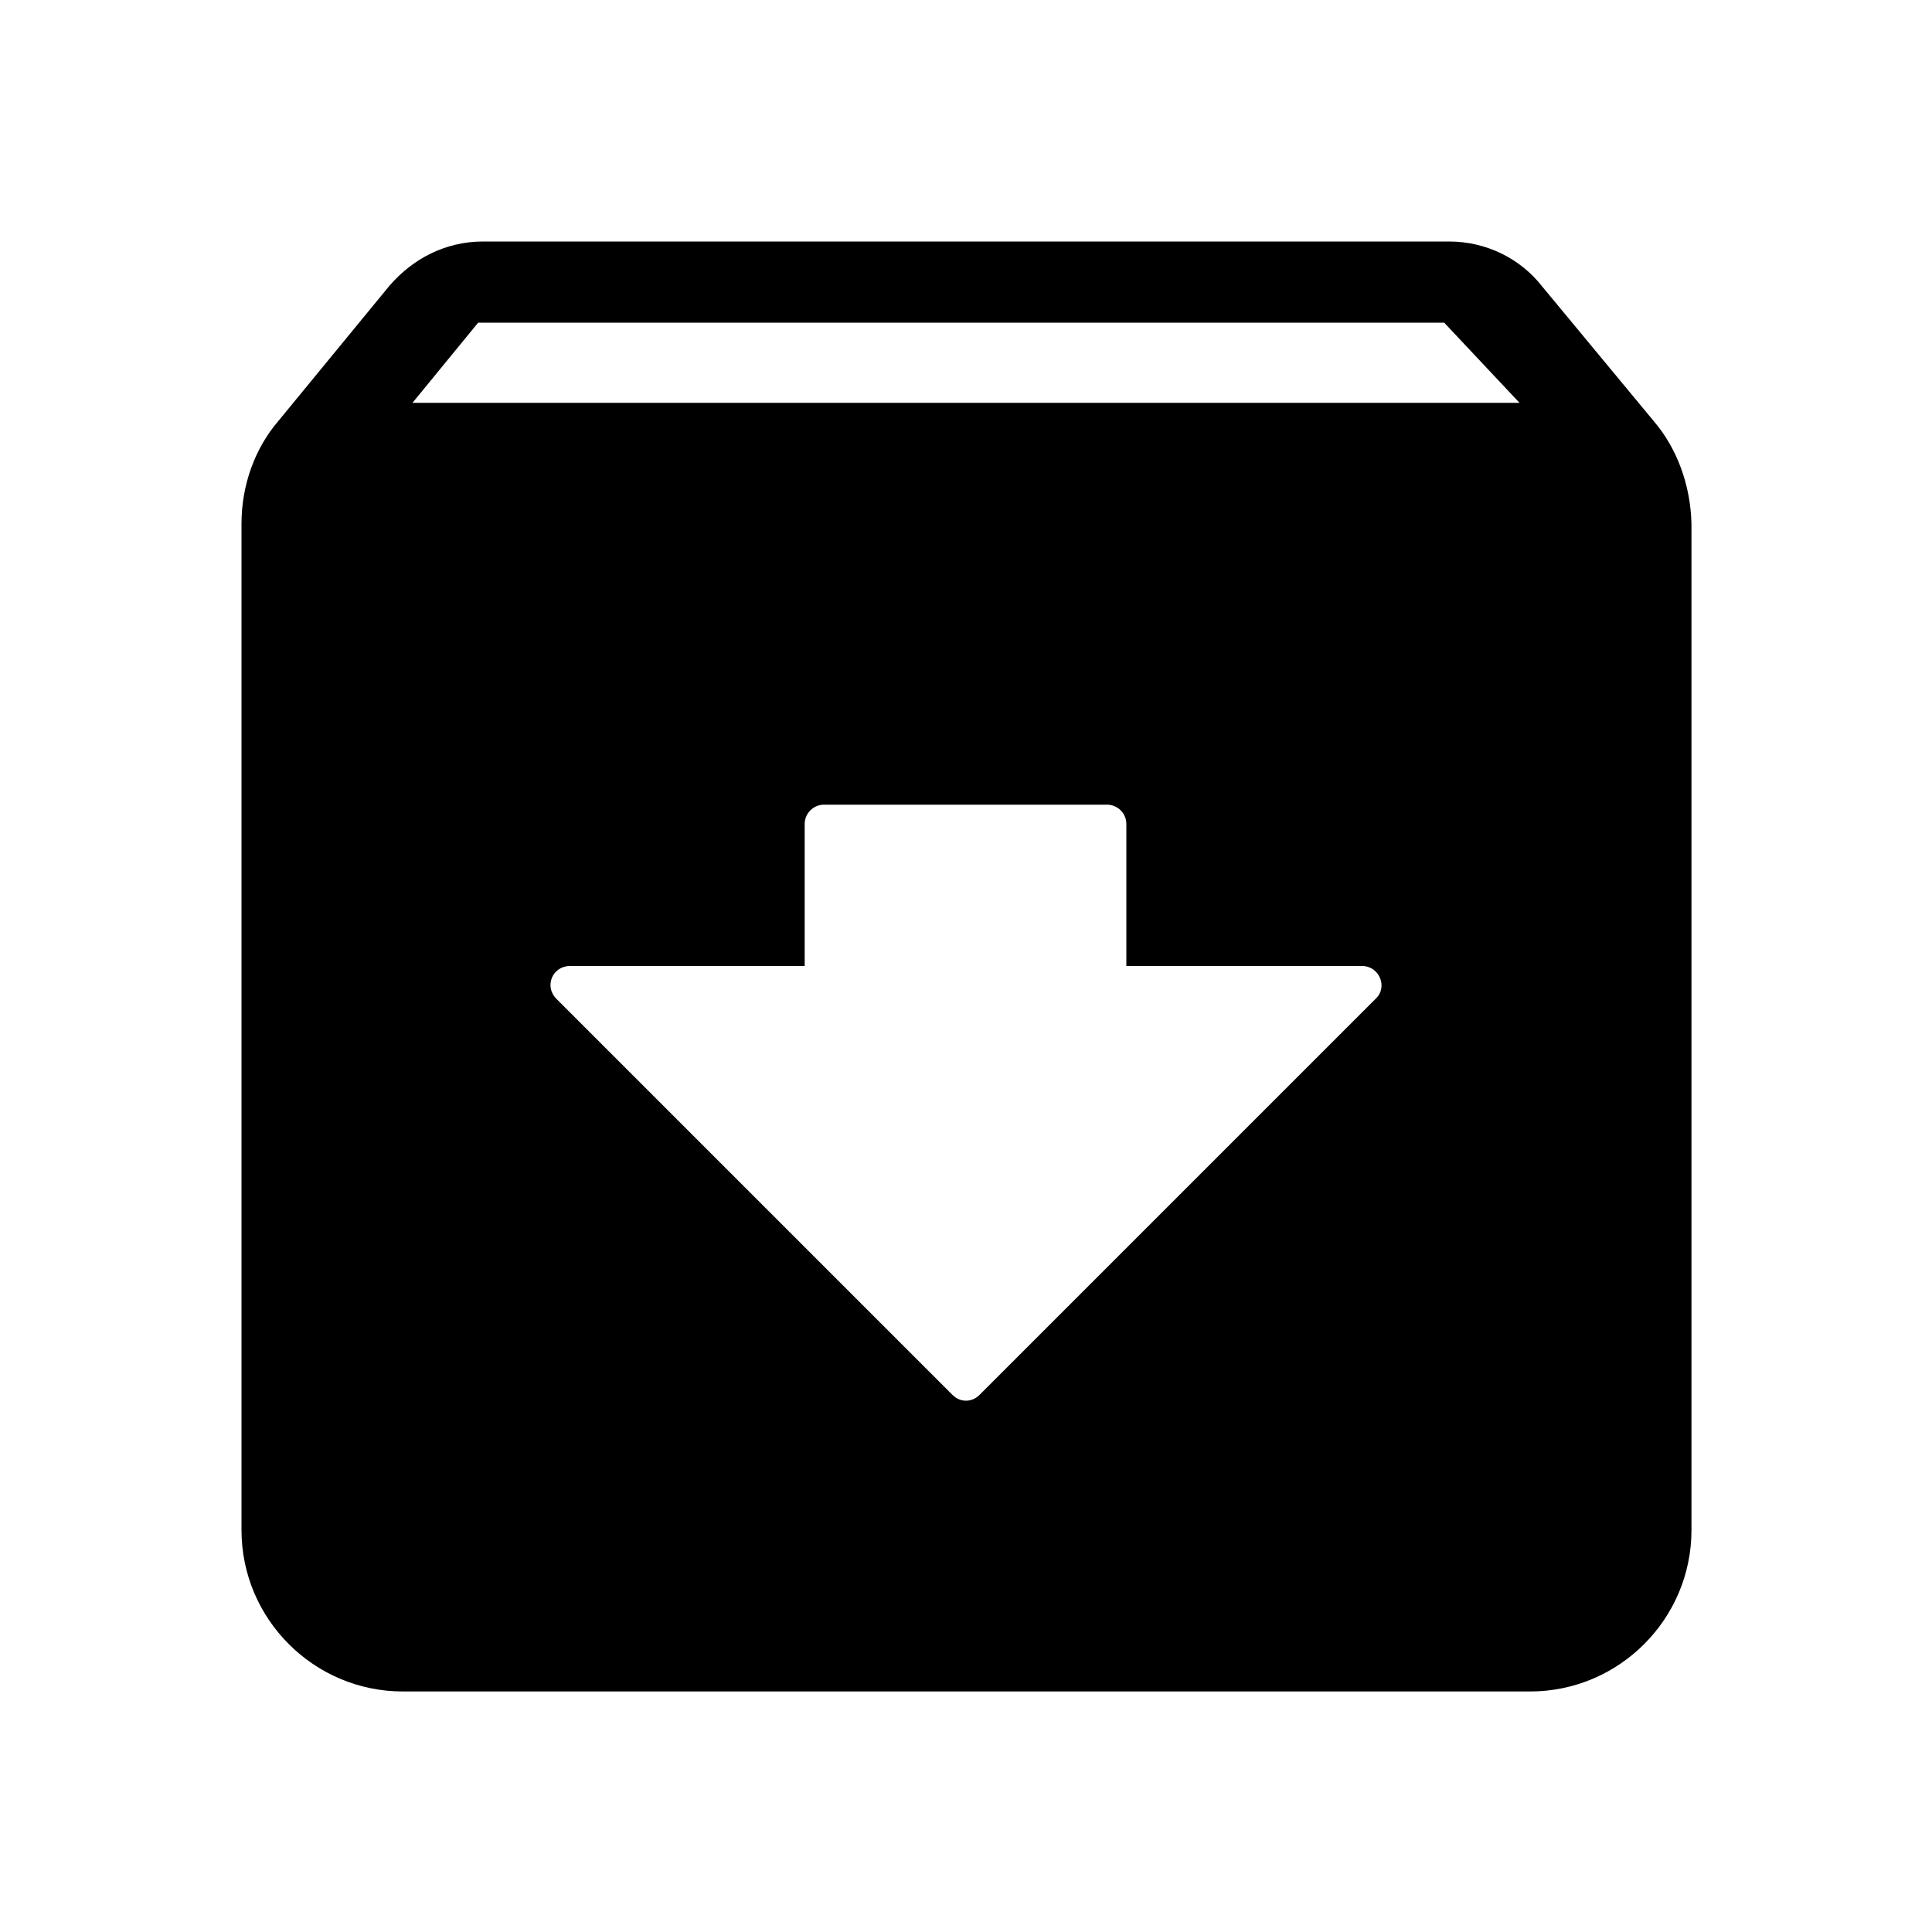
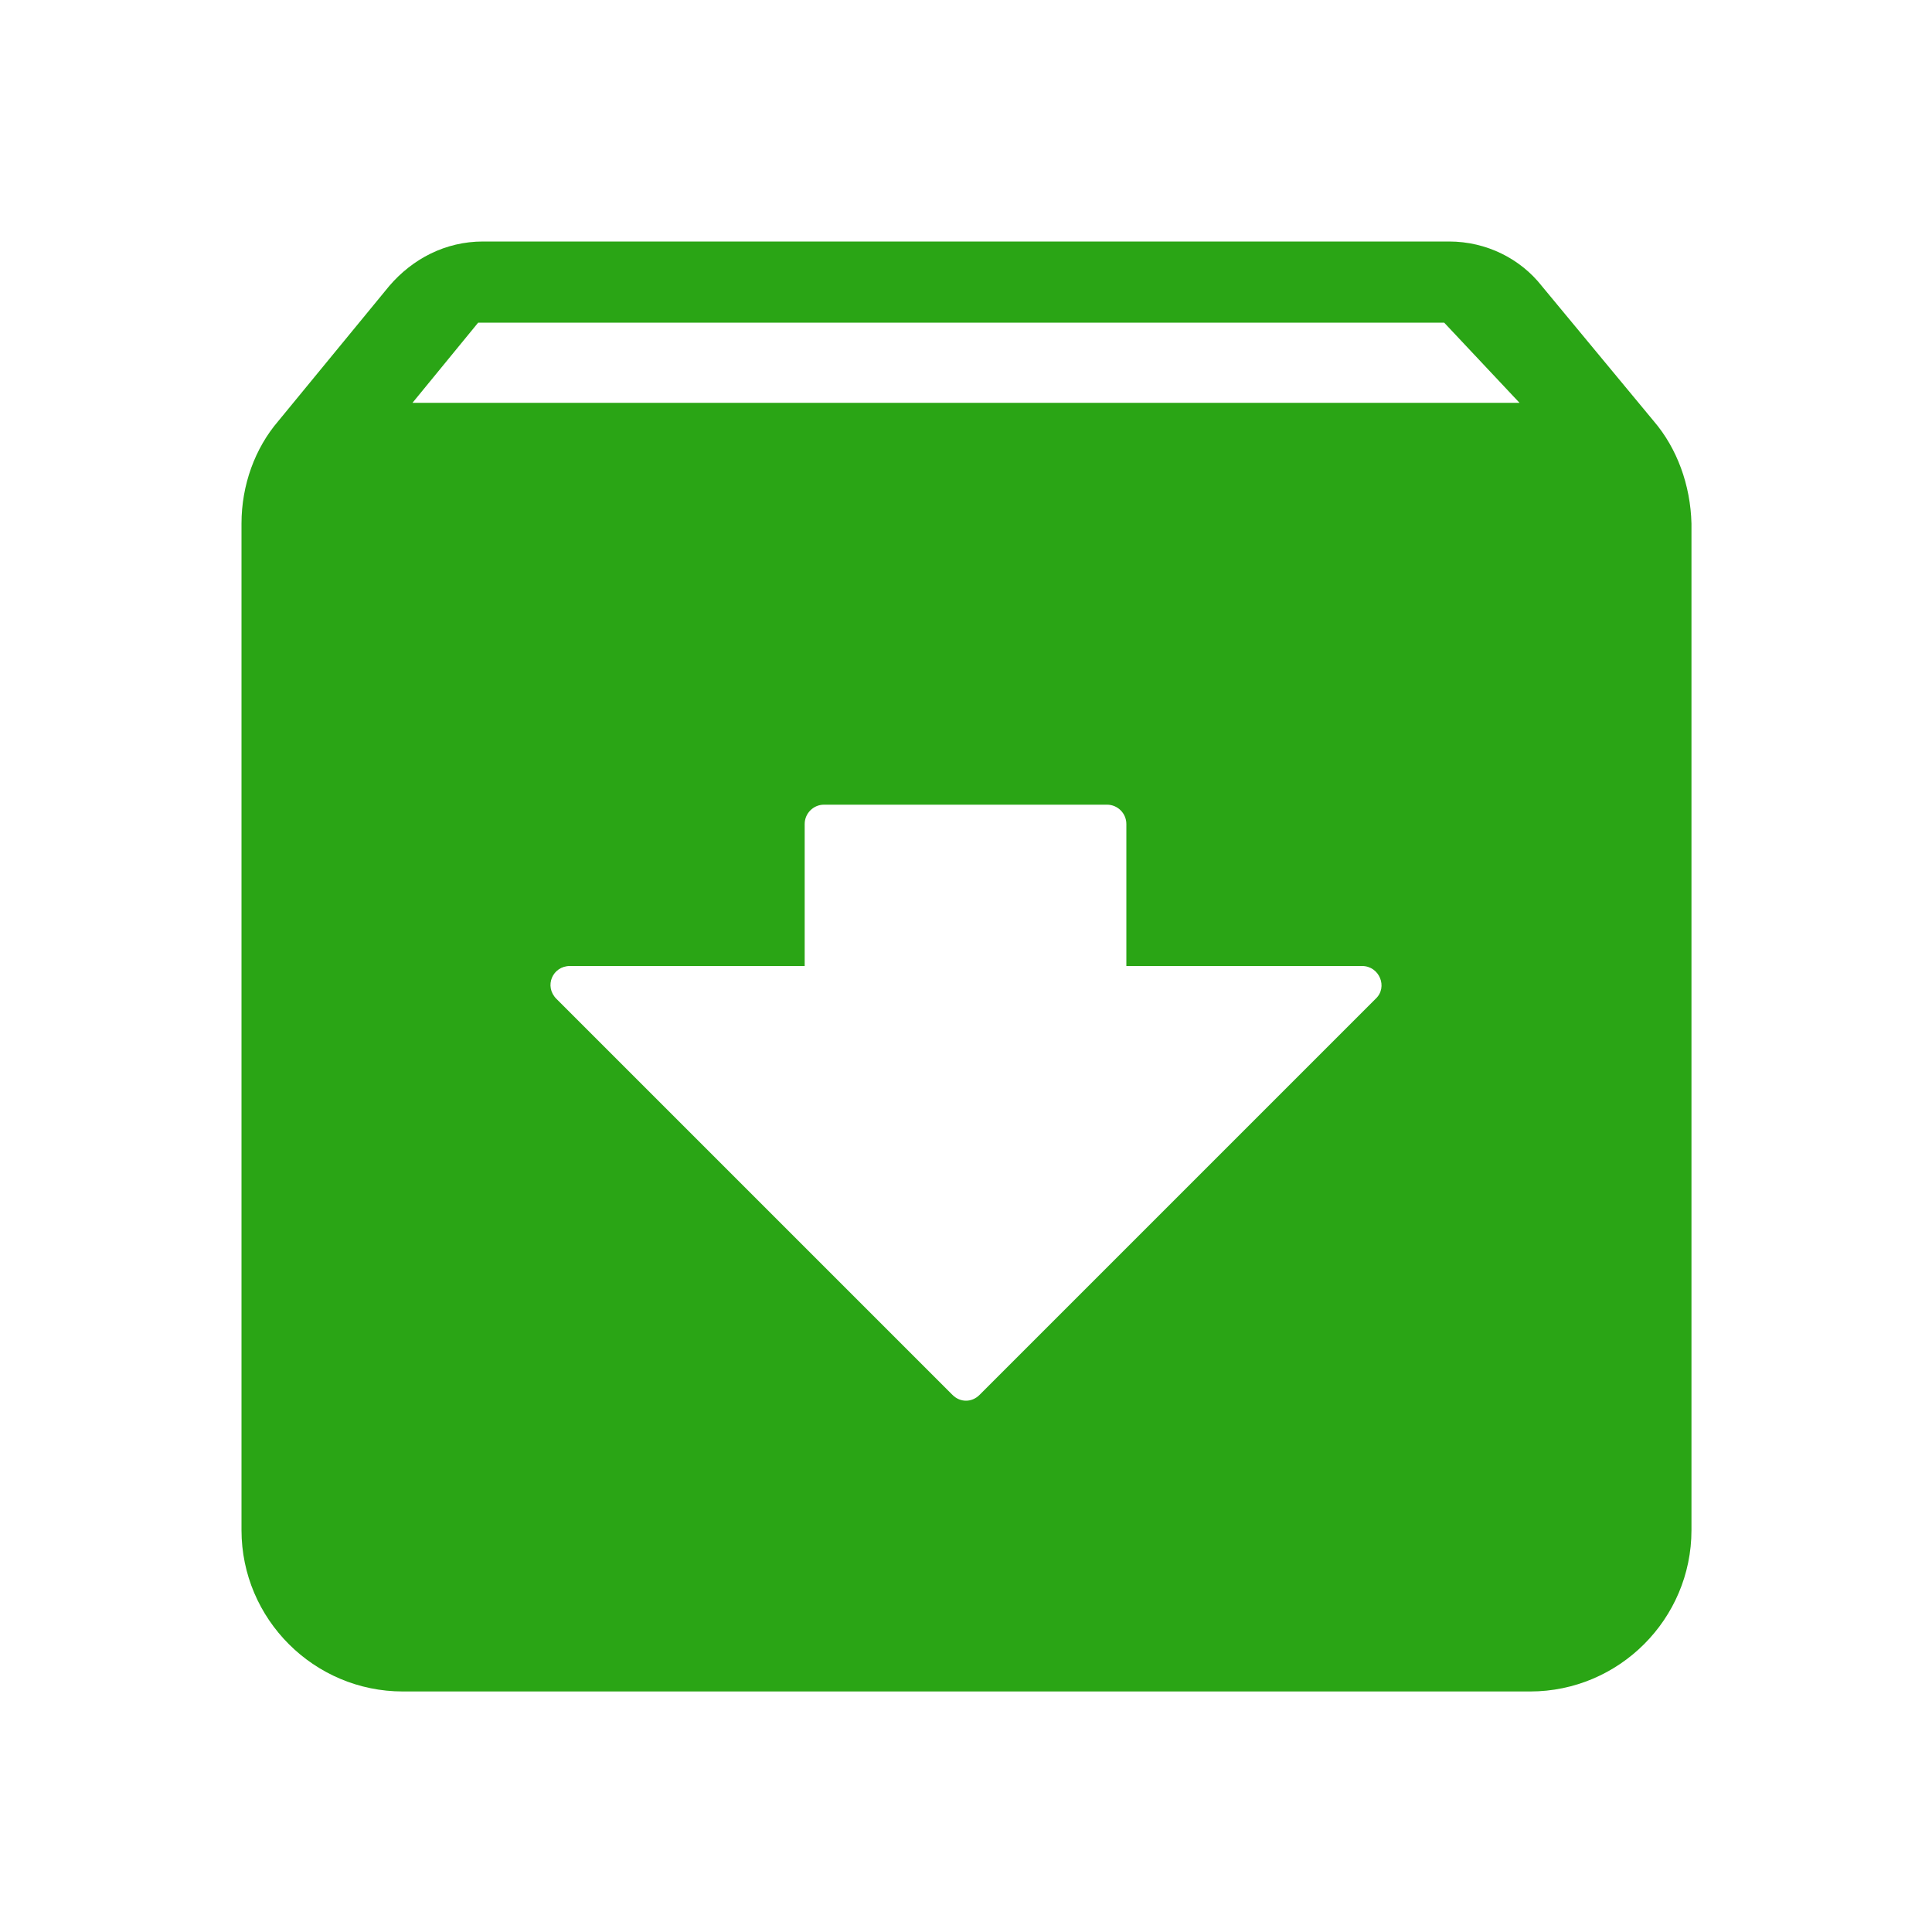
- <svg xmlns="http://www.w3.org/2000/svg" t="1730192333648" class="icon" viewBox="0 0 1024 1024" version="1.1" p-id="16219" width="300" height="300">
-   <path d="M876.544 223.232l-59.392-71.68c-11.264-14.336-29.184-23.552-49.152-23.552H256c-19.968 0-37.376 9.216-49.664 23.552l-58.88 71.68c-12.288 14.336-19.456 33.792-19.456 54.272v533.504c0 47.104 38.4 85.504 85.504 85.504h597.504c47.104 0 85.504-38.4 85.504-85.504V277.504c-0.512-20.48-7.68-39.936-19.968-54.272zM504.832 739.328l-209.92-209.92c-6.656-6.656-2.048-17.408 7.168-17.408h124.416V436.736c0-5.632 4.608-10.24 10.24-10.24h150.016c5.632 0 10.24 4.608 10.24 10.24V512H721.92c9.216 0 13.824 11.264 7.168 17.408l-209.92 209.92c-4.096 4.096-10.24 4.096-14.336 0zM218.624 213.504l34.816-42.496h512l39.936 42.496H218.624z" p-id="16220" />
+ <svg xmlns="http://www.w3.org/2000/svg" t="1730196195381" class="icon" viewBox="0 0 1024 1024" version="1.1" p-id="5112" width="32" height="32">
+   <path d="M876.544 223.232l-59.392-71.68c-11.264-14.336-29.184-23.552-49.152-23.552H256c-19.968 0-37.376 9.216-49.664 23.552l-58.88 71.68c-12.288 14.336-19.456 33.792-19.456 54.272v533.504c0 47.104 38.4 85.504 85.504 85.504h597.504c47.104 0 85.504-38.4 85.504-85.504V277.504c-0.512-20.48-7.68-39.936-19.968-54.272zM504.832 739.328l-209.92-209.92c-6.656-6.656-2.048-17.408 7.168-17.408h124.416V436.736c0-5.632 4.608-10.24 10.24-10.24h150.016c5.632 0 10.24 4.608 10.24 10.24V512H721.92c9.216 0 13.824 11.264 7.168 17.408l-209.92 209.92c-4.096 4.096-10.24 4.096-14.336 0zM218.624 213.504l34.816-42.496h512l39.936 42.496H218.624z" p-id="5113" fill="#2aa515" />
</svg>
